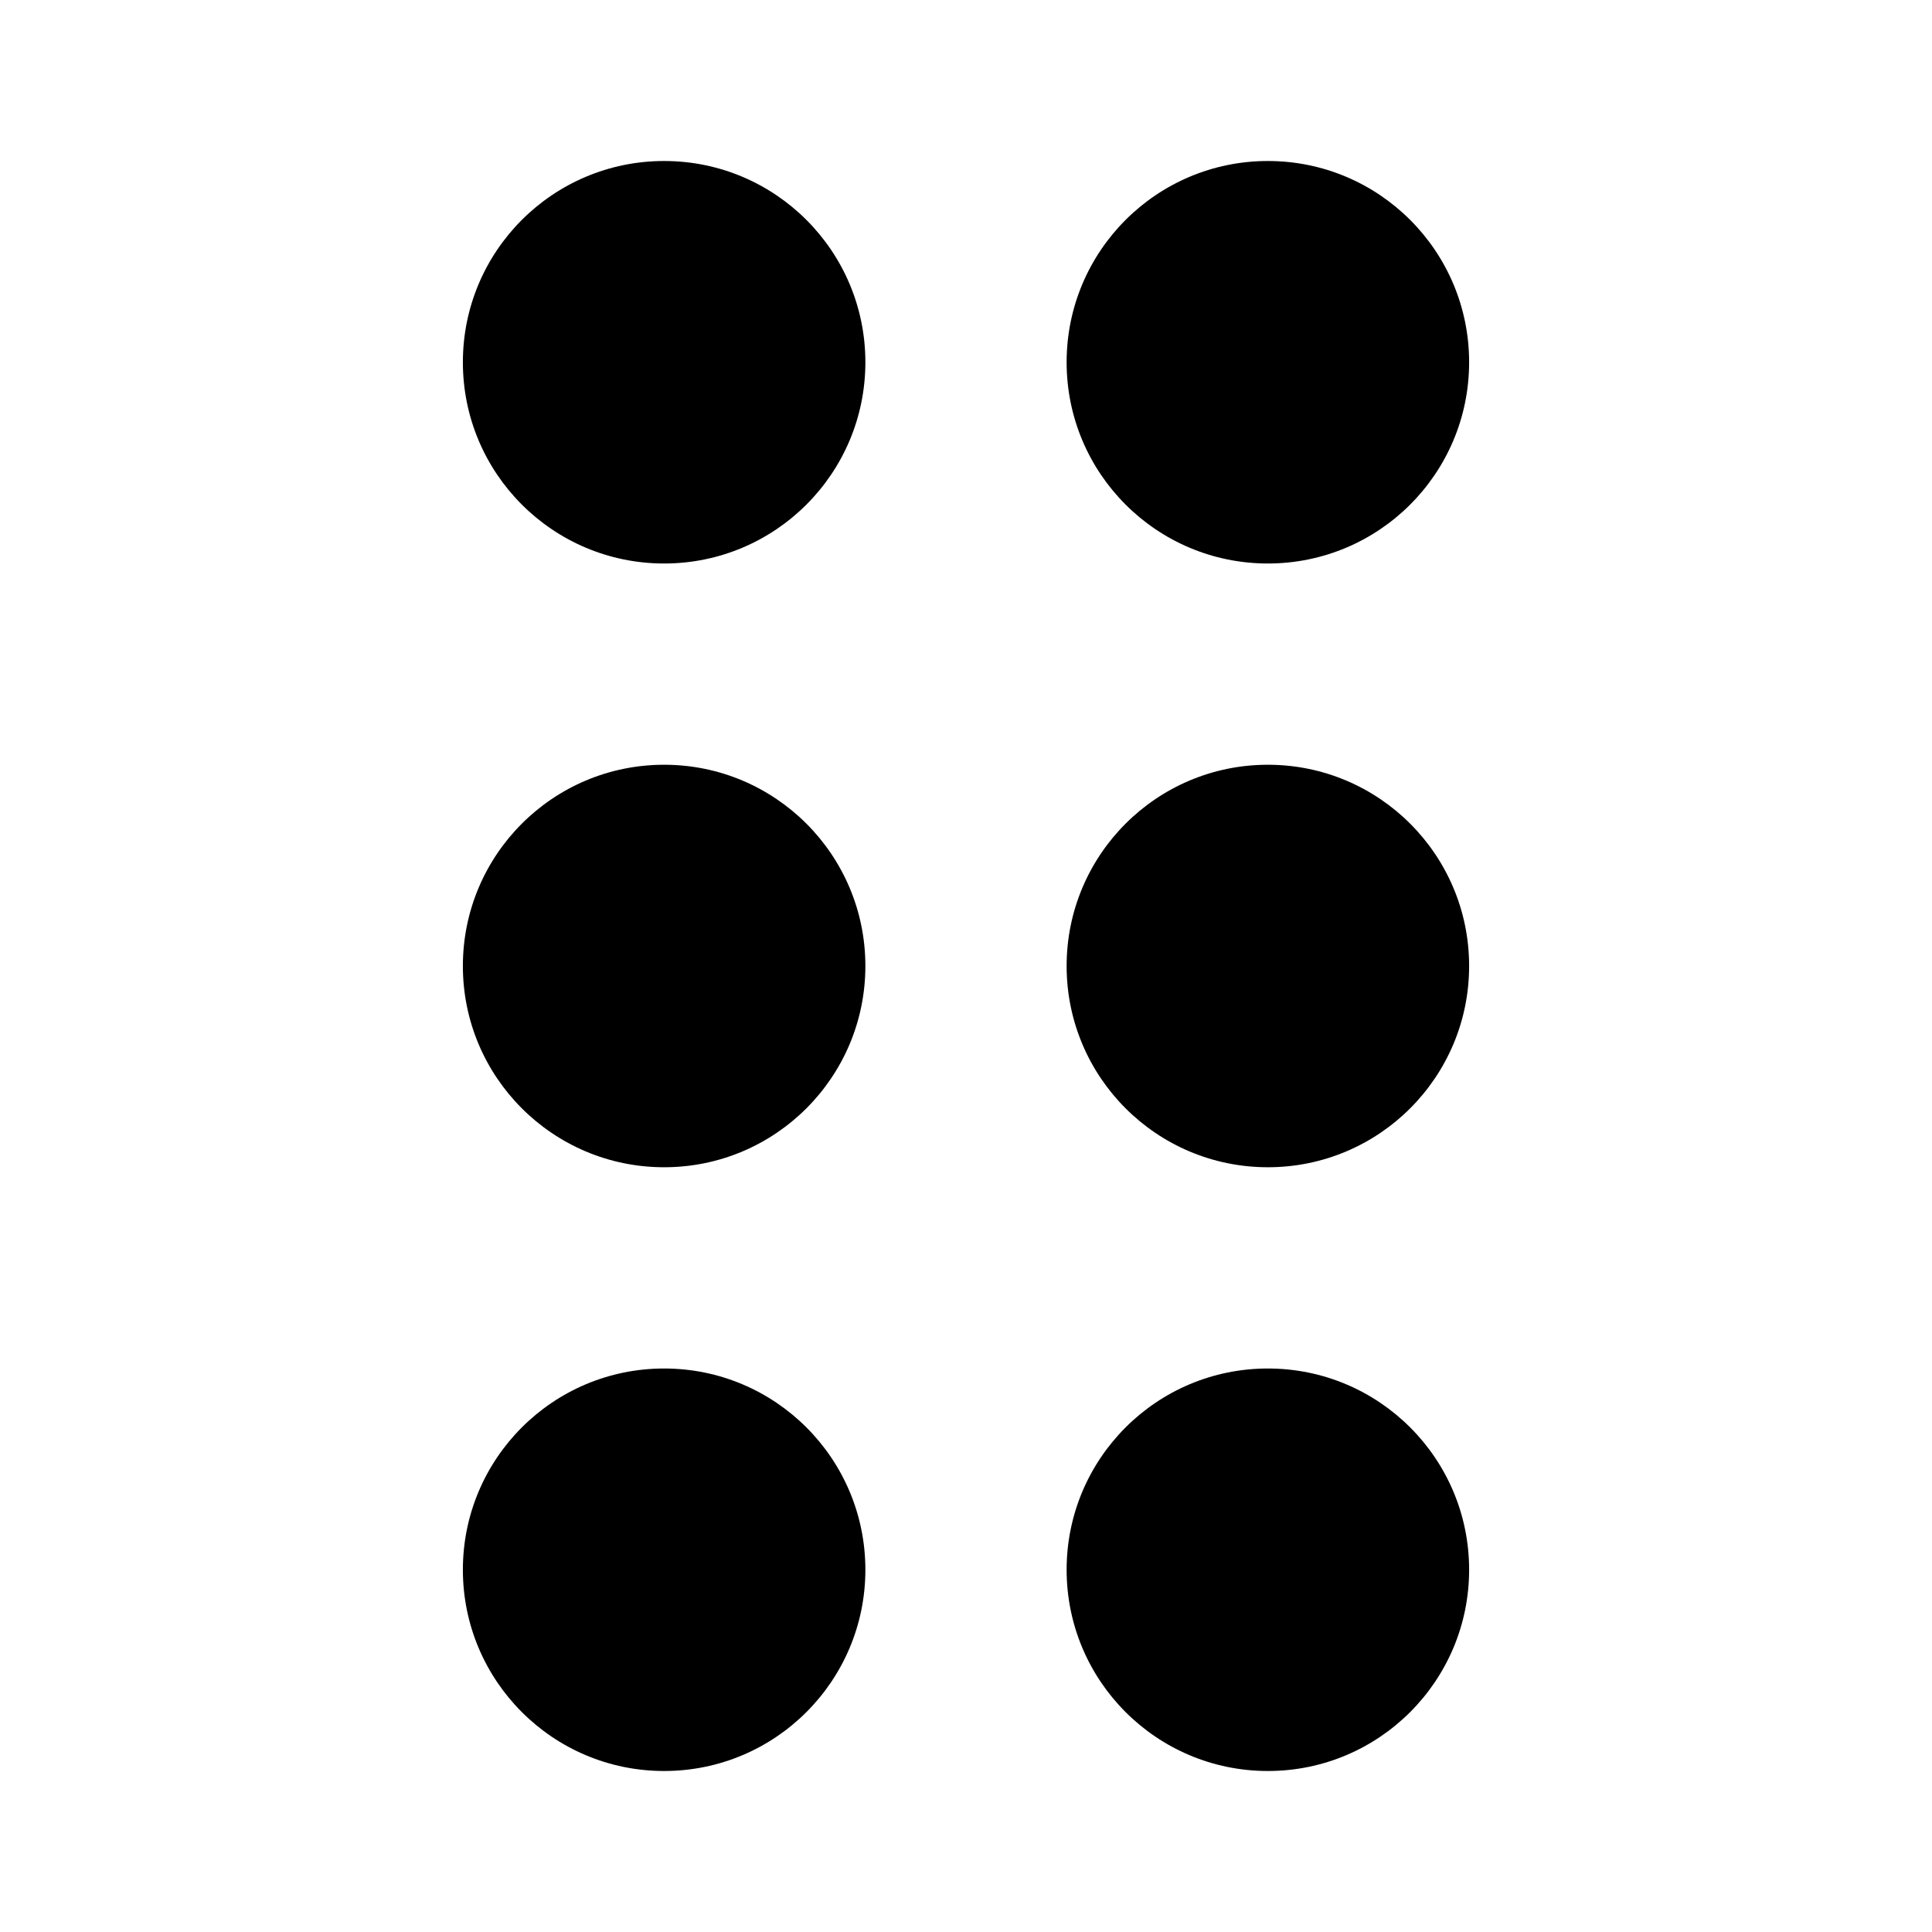
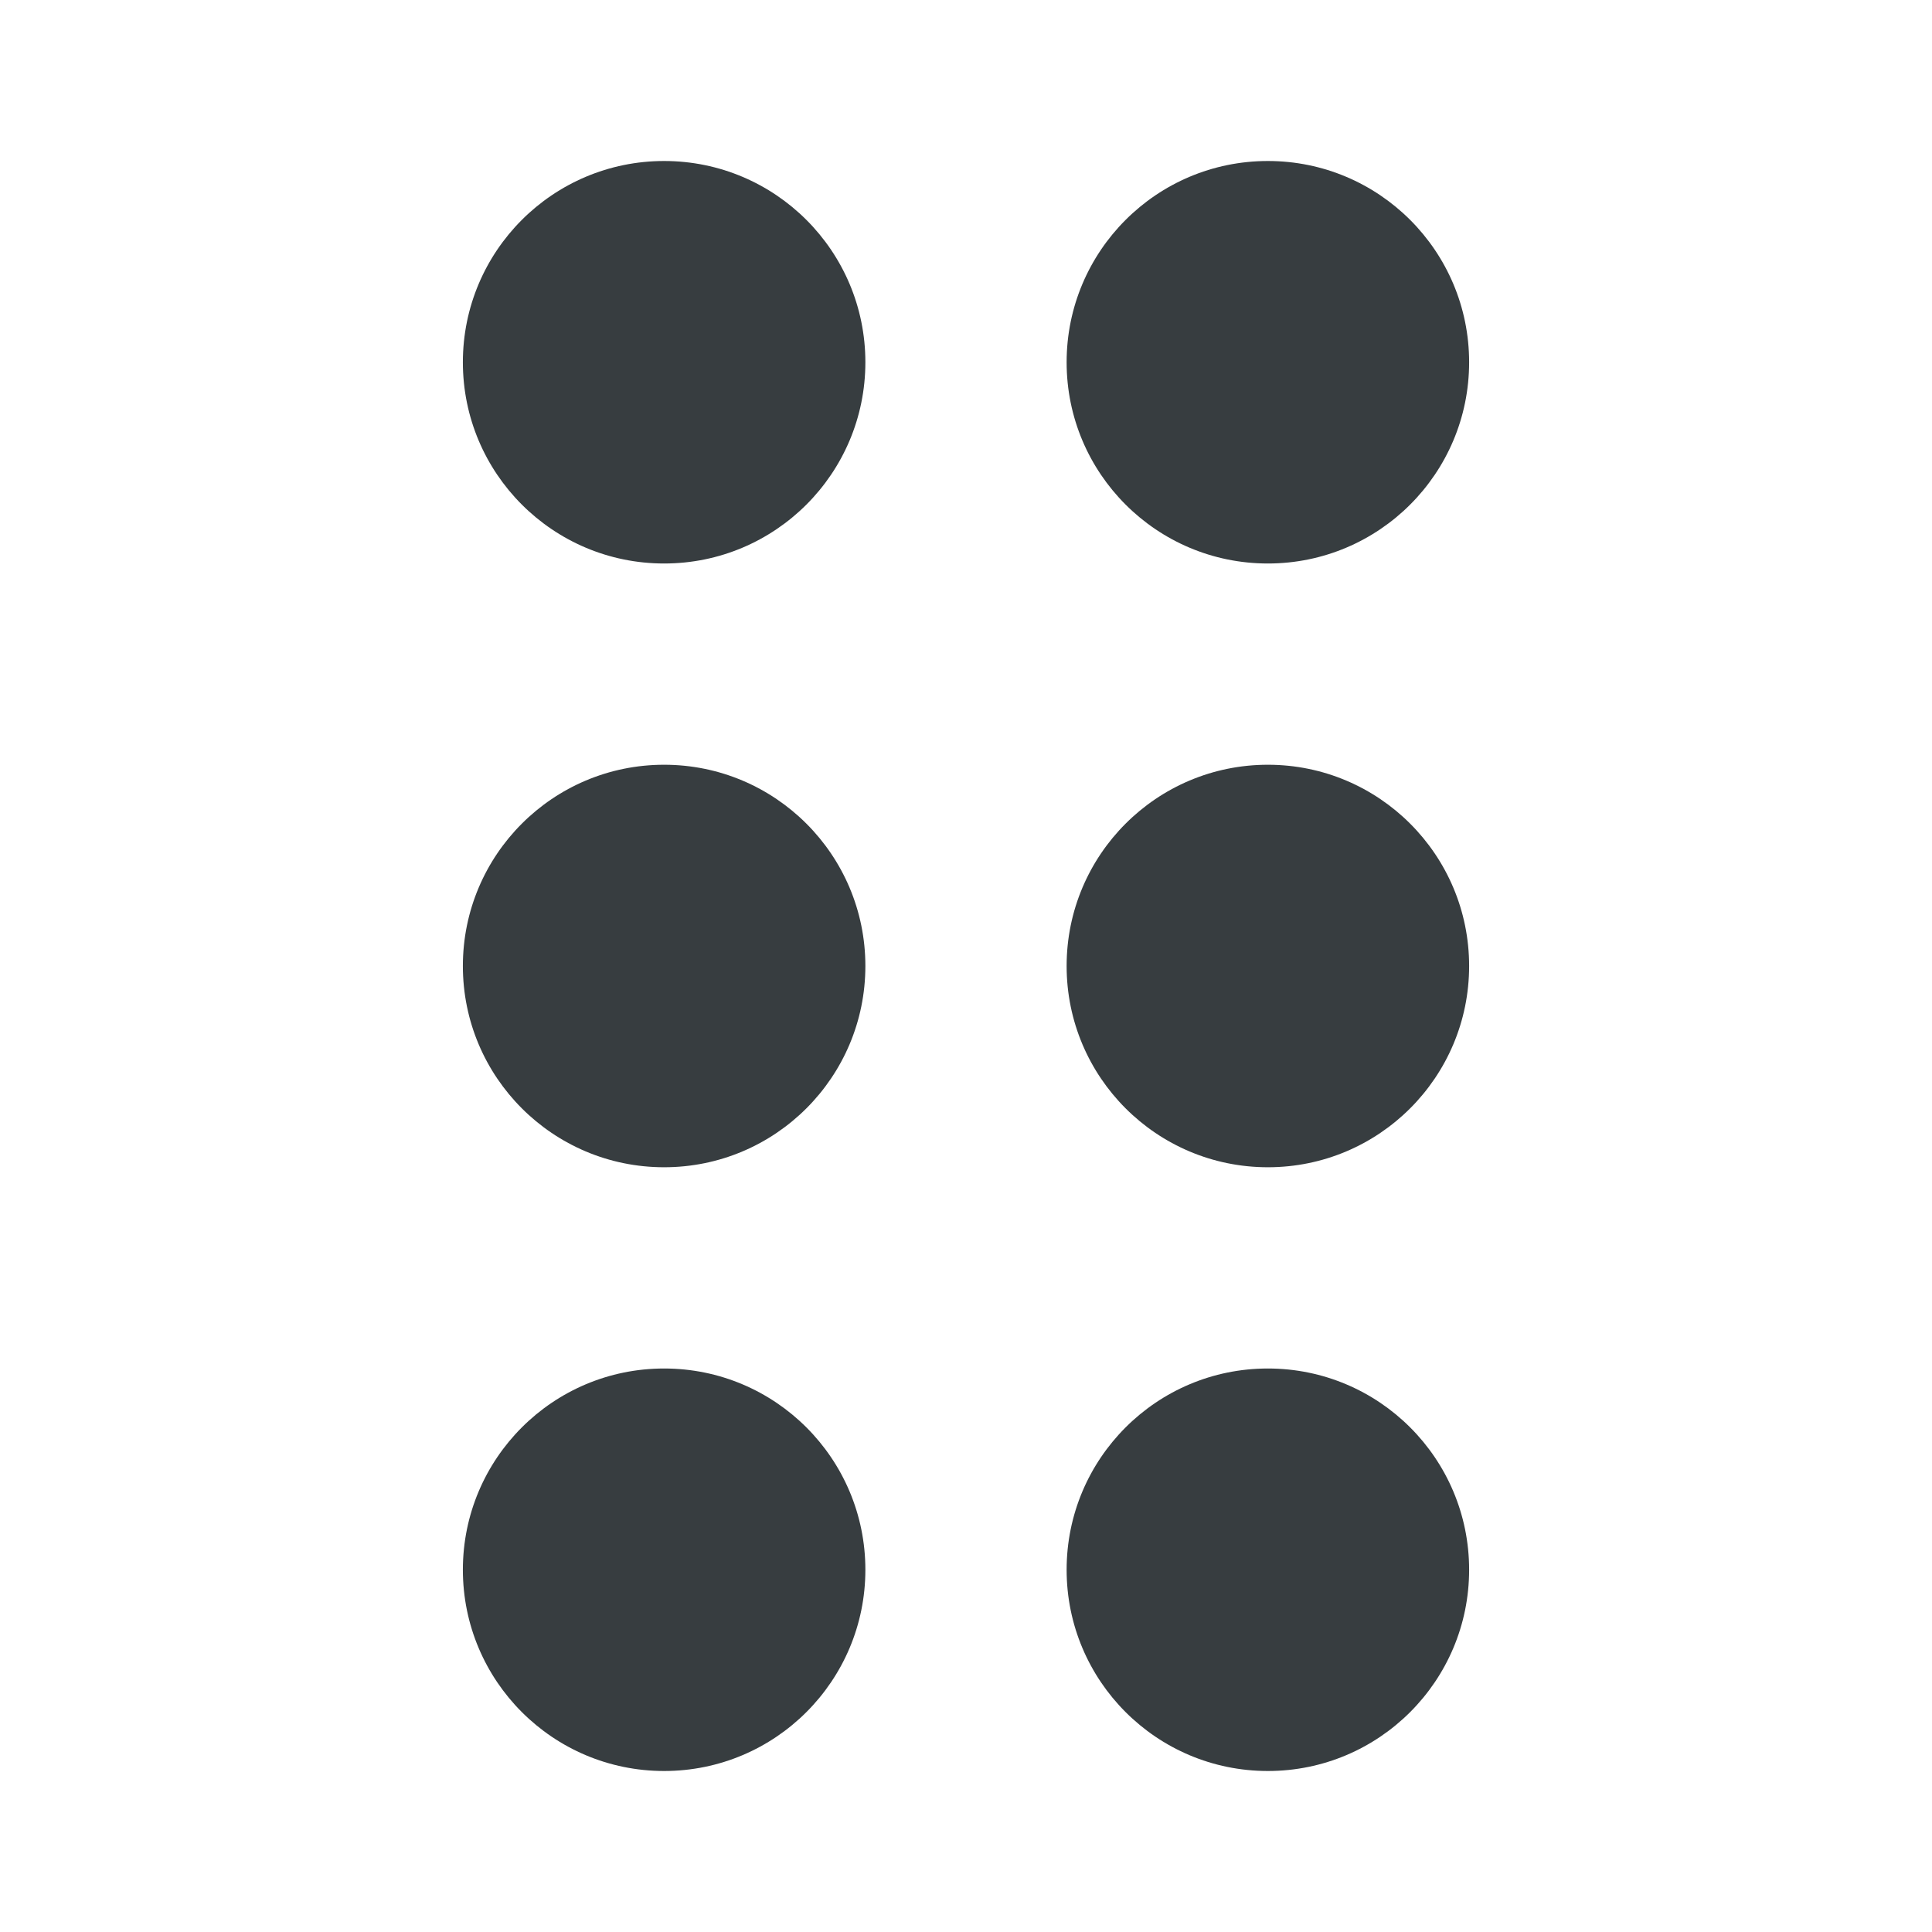
<svg xmlns="http://www.w3.org/2000/svg" width="24" height="24" viewBox="0 0 24 24" fill="none">
-   <path d="M10.75 4.5C10.75 5.881 9.631 7 8.25 7C6.869 7 5.75 5.881 5.75 4.5C5.75 3.119 6.869 2 8.25 2C9.631 2 10.75 3.119 10.75 4.5Z" fill="black" />
-   <path d="M10.75 12C10.75 13.381 9.631 14.5 8.25 14.5C6.869 14.5 5.75 13.381 5.75 12C5.75 10.619 6.869 9.5 8.25 9.5C9.631 9.5 10.75 10.619 10.75 12Z" fill="black" />
-   <path d="M10.75 19.5C10.75 20.881 9.631 22 8.25 22C6.869 22 5.75 20.881 5.75 19.5C5.75 18.119 6.869 17 8.25 17C9.631 17 10.75 18.119 10.75 19.5Z" fill="black" />
-   <path d="M18.25 4.5C18.25 5.881 17.131 7 15.75 7C14.369 7 13.25 5.881 13.25 4.5C13.25 3.119 14.369 2 15.75 2C17.131 2 18.25 3.119 18.25 4.5Z" fill="black" />
-   <path d="M18.25 12C18.25 13.381 17.131 14.5 15.75 14.5C14.369 14.5 13.25 13.381 13.25 12C13.25 10.619 14.369 9.5 15.75 9.5C17.131 9.5 18.25 10.619 18.25 12Z" fill="black" />
-   <path d="M18.25 19.5C18.25 20.881 17.131 22 15.75 22C14.369 22 13.25 20.881 13.25 19.5C13.25 18.119 14.369 17 15.75 17C17.131 17 18.25 18.119 18.25 19.5Z" fill="black" />
+   <path d="M10.75 4.5C10.75 5.881 9.631 7 8.25 7C6.869 7 5.75 5.881 5.75 4.5C5.75 3.119 6.869 2 8.25 2C9.631 2 10.75 3.119 10.75 4.5Z" fill="#373D40" />
+   <path d="M10.75 12C10.75 13.381 9.631 14.5 8.25 14.5C6.869 14.5 5.75 13.381 5.75 12C5.75 10.619 6.869 9.5 8.25 9.5C9.631 9.5 10.75 10.619 10.75 12Z" fill="#373D40" />
+   <path d="M10.75 19.5C10.75 20.881 9.631 22 8.25 22C6.869 22 5.75 20.881 5.75 19.5C5.75 18.119 6.869 17 8.25 17C9.631 17 10.75 18.119 10.75 19.5Z" fill="#373D40" />
+   <path d="M18.25 4.5C18.25 5.881 17.131 7 15.75 7C14.369 7 13.25 5.881 13.25 4.5C13.25 3.119 14.369 2 15.75 2C17.131 2 18.25 3.119 18.25 4.5Z" fill="#373D40" />
+   <path d="M18.25 12C18.25 13.381 17.131 14.5 15.75 14.5C14.369 14.5 13.25 13.381 13.25 12C13.25 10.619 14.369 9.5 15.75 9.5C17.131 9.5 18.25 10.619 18.25 12Z" fill="#373D40" />
+   <path d="M18.25 19.5C18.25 20.881 17.131 22 15.75 22C14.369 22 13.25 20.881 13.25 19.5C13.25 18.119 14.369 17 15.75 17C17.131 17 18.25 18.119 18.25 19.5Z" fill="#373D40" />
</svg>
